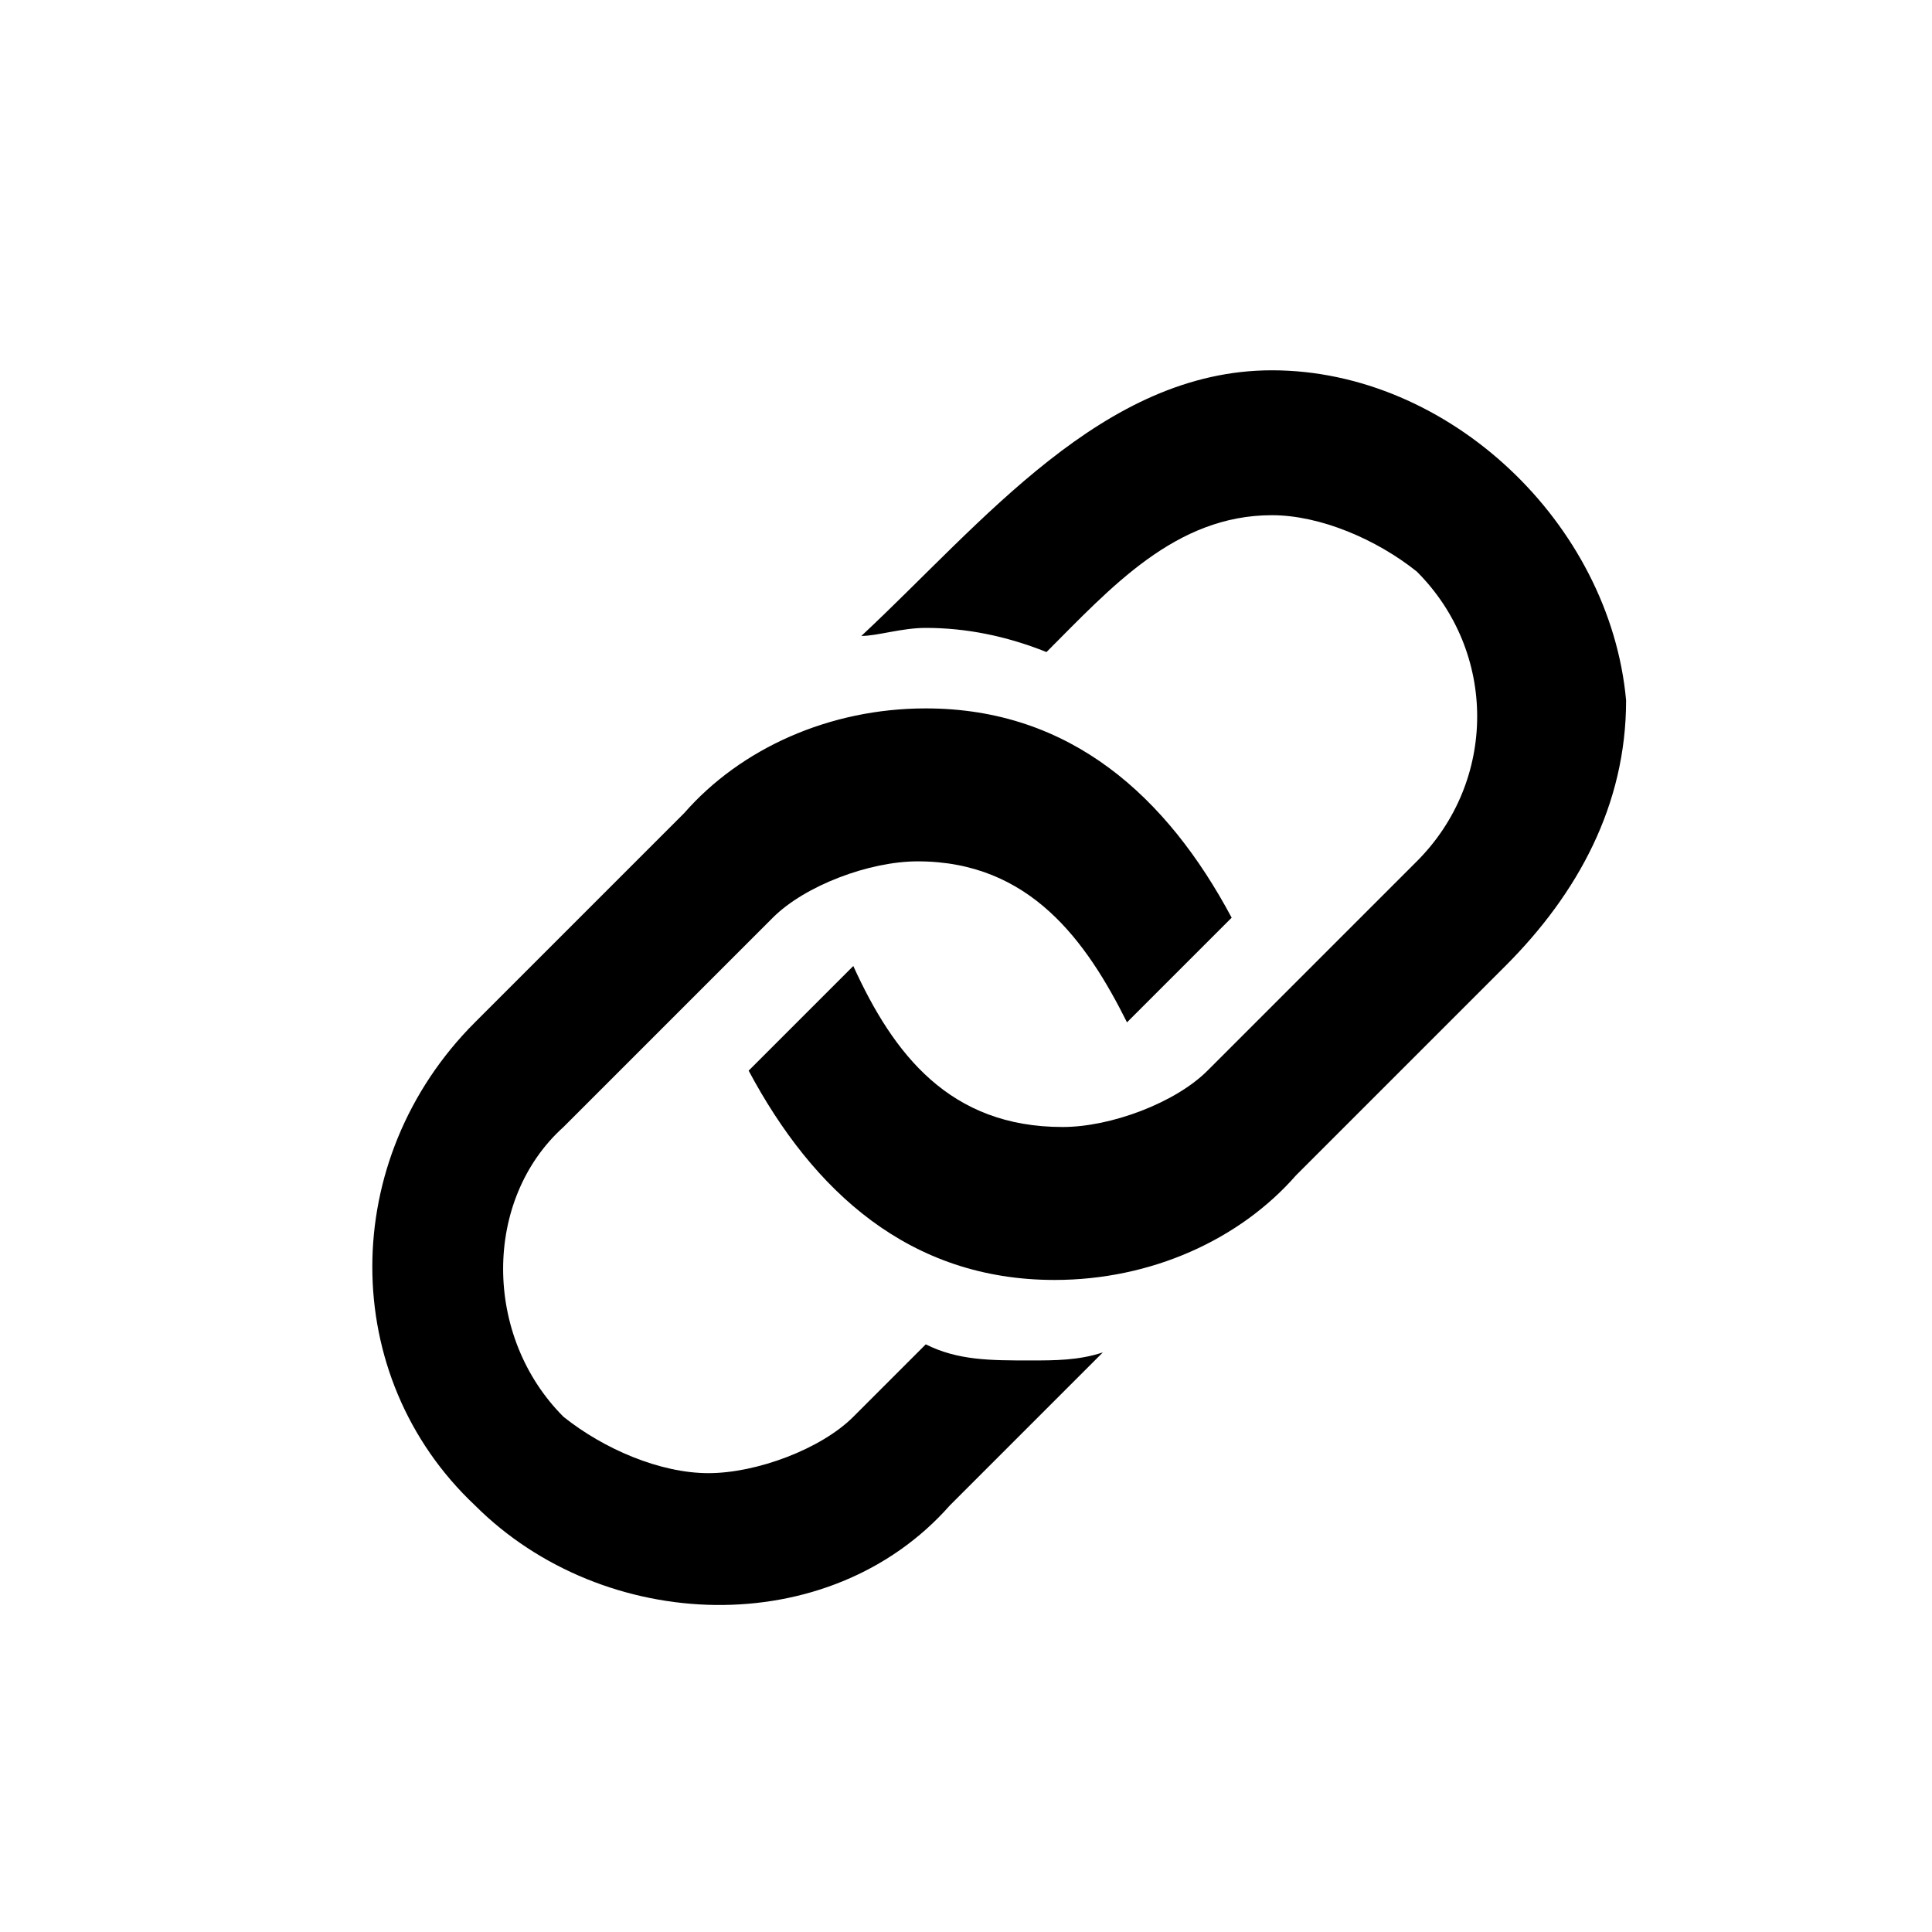
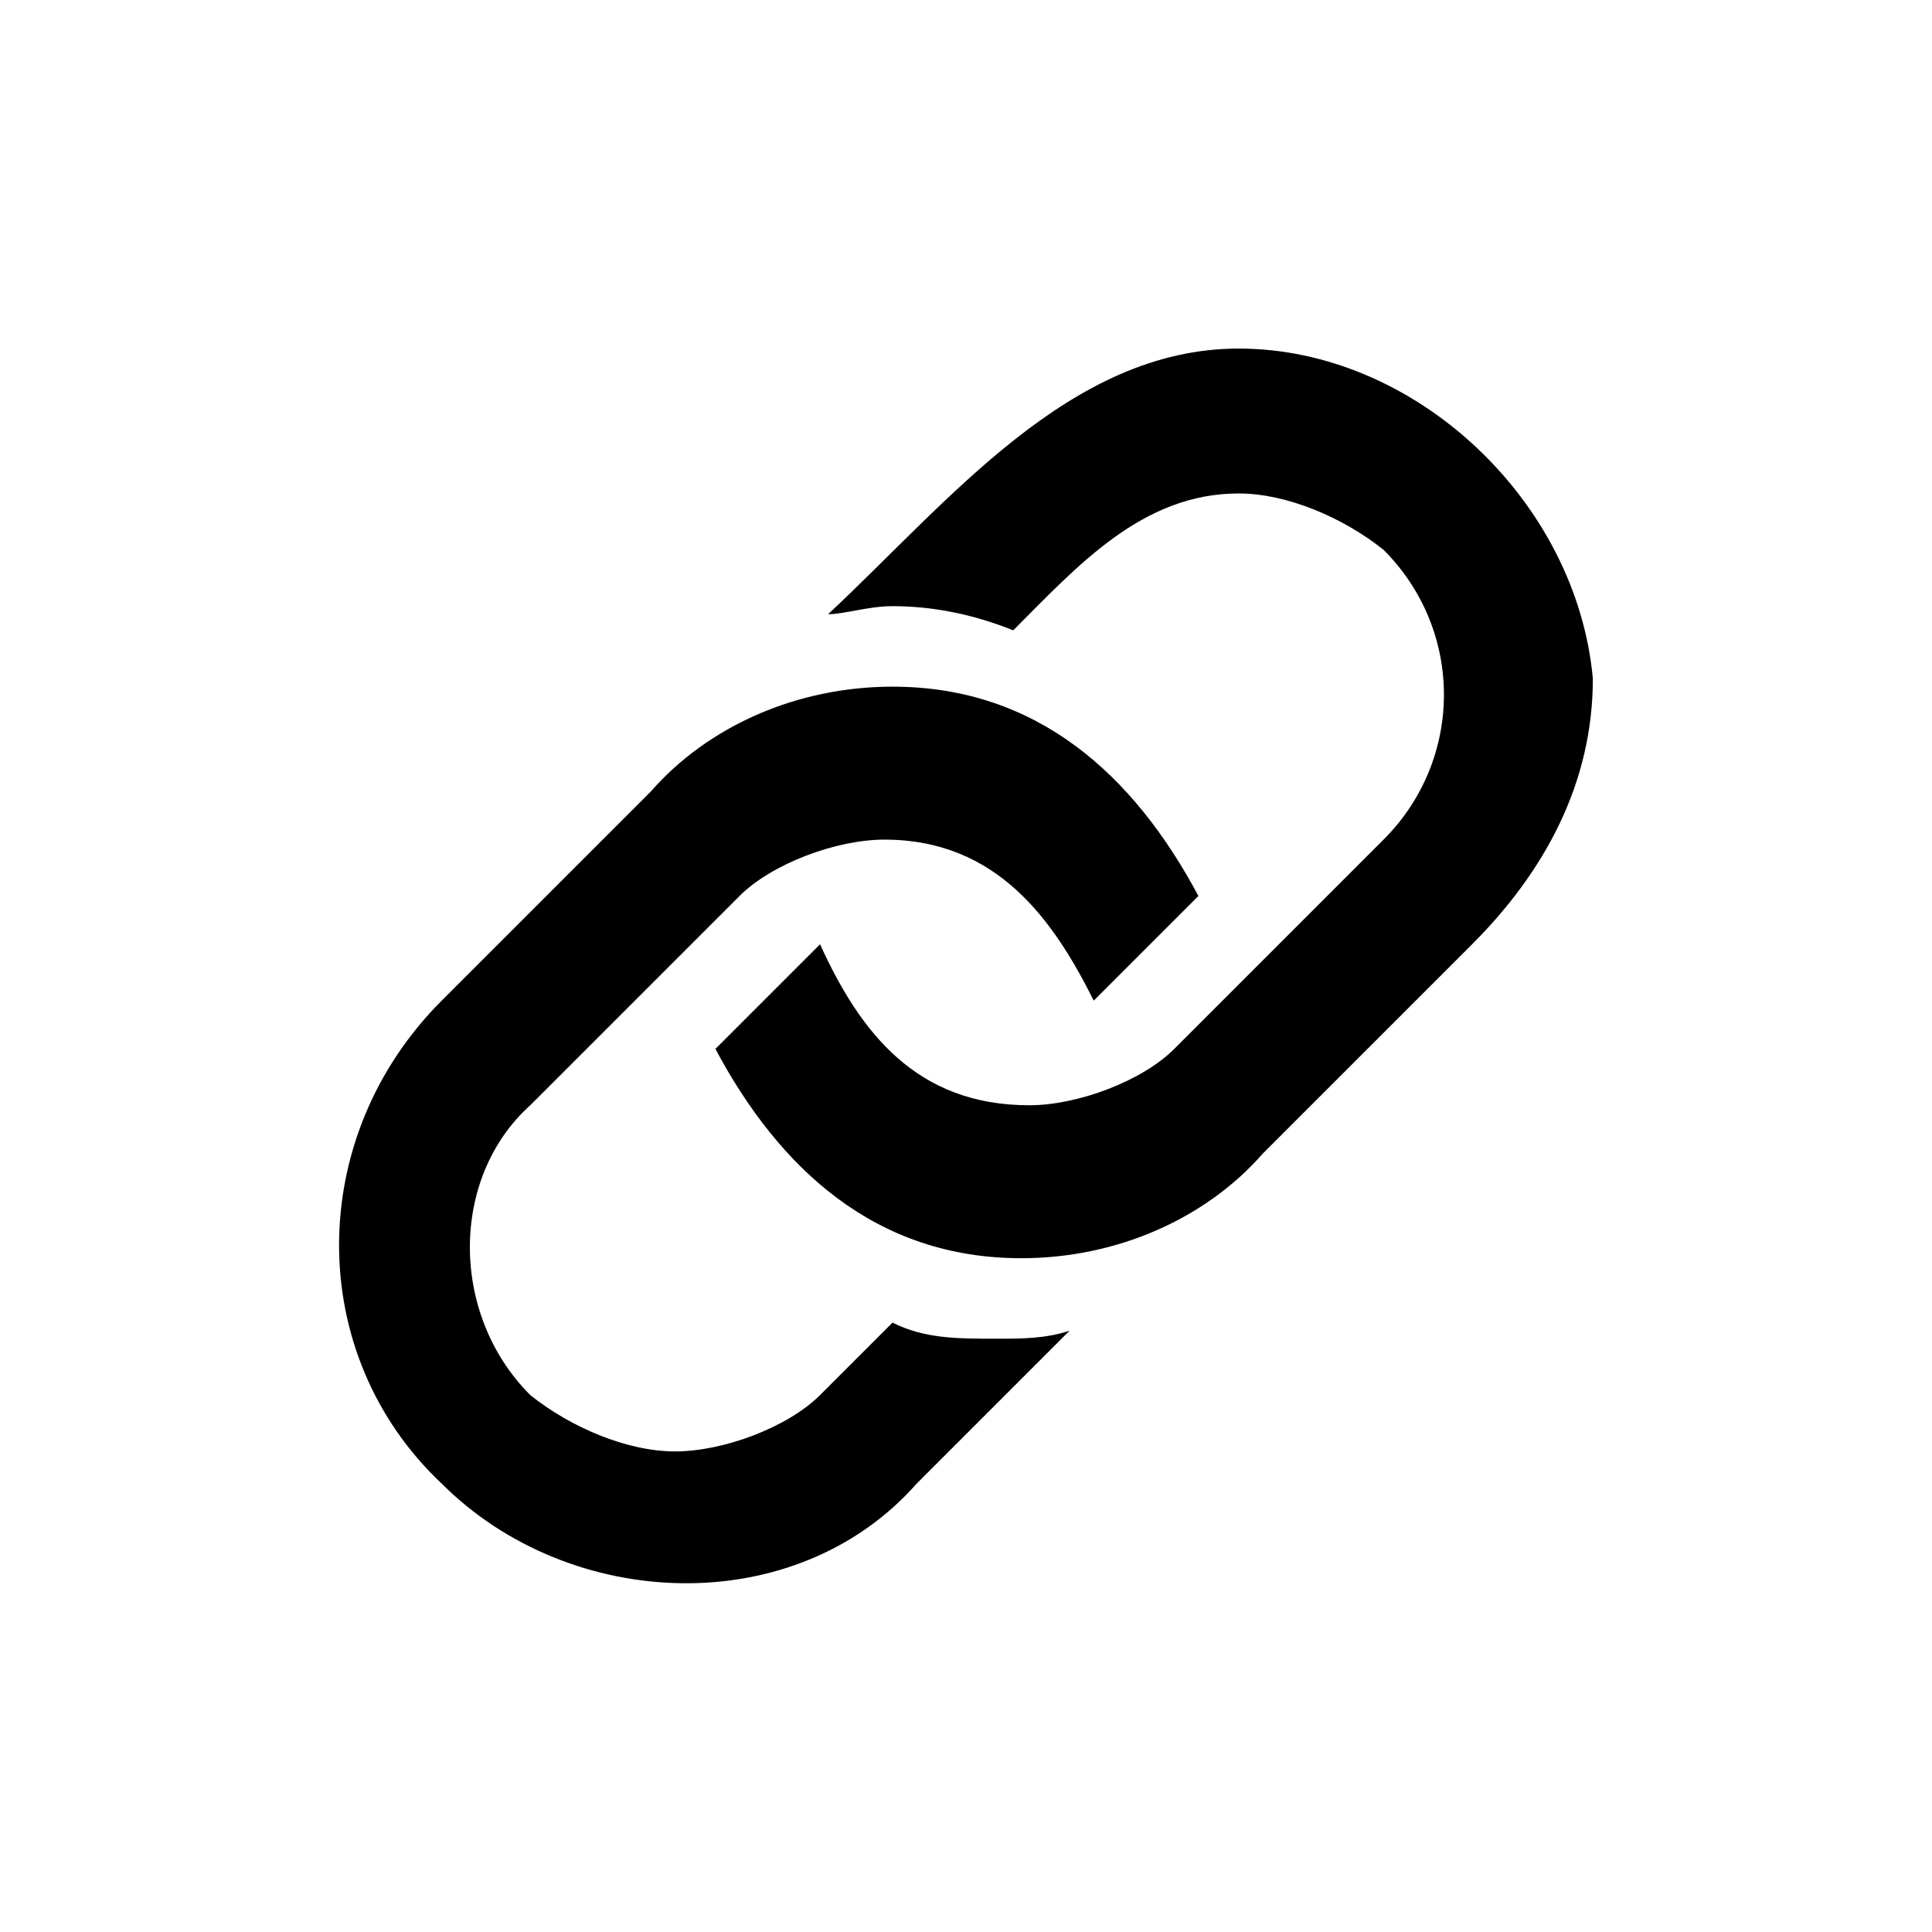
- <svg xmlns="http://www.w3.org/2000/svg" viewBox="-487 489 24 24">
-   <g>
-     <path d="M-471.2 493.6c-2.1 0-3.6 1.9-5.1 3.3.2 0 .5-.1.8-.1.5 0 1 .1 1.5.3.8-.8 1.6-1.7 2.8-1.7.6 0 1.3.3 1.8.7 1 1 1 2.6 0 3.6l-2.6 2.6c-.4.4-1.2.7-1.8.7-1.4 0-2.1-.9-2.6-2l-1.3 1.3c.8 1.5 2 2.6 3.8 2.6 1.2 0 2.3-.5 3-1.3l2.6-2.6c.9-.9 1.5-2 1.5-3.3-.2-2.2-2.2-4.1-4.4-4.1zm-4.3 12.1l-.9.9c-.4.4-1.2.7-1.8.7-.6 0-1.3-.3-1.8-.7-1-1-1-2.7 0-3.6l2.6-2.6c.4-.4 1.2-.7 1.8-.7 1.4 0 2.1 1 2.6 2l1.3-1.3c-.8-1.5-2-2.6-3.8-2.6-1.2 0-2.3.5-3 1.3l-2.6 2.6c-1.7 1.7-1.7 4.4 0 6 1.6 1.6 4.4 1.7 5.9 0l1.9-1.9c-.3.1-.6.1-.9.1-.5 0-.9 0-1.3-.2z" />
+ <svg xmlns="http://www.w3.org/2000/svg" viewBox="0 0 24 24" id="svg3095">
+   <g id="g3097">
+     <path d="M15.387 4.33c-2.1 0-3.6 1.9-5.1 3.3.2 0 .5-.1.8-.1.5 0 1 .1 1.5.3.8-.8 1.6-1.7 2.8-1.7.6 0 1.3.3 1.8.7 1 1 1 2.6 0 3.6l-2.6 2.6c-.4.4-1.2.7-1.8.7-1.4 0-2.1-.9-2.6-2l-1.3 1.3c.8 1.5 2 2.6 3.8 2.6 1.2 0 2.3-.5 3-1.3l2.6-2.6c.9-.9 1.5-2 1.5-3.3-.2-2.2-2.2-4.1-4.4-4.1zm-4.3 12.1l-.9.9c-.4.4-1.2.7-1.8.7-.6 0-1.3-.3-1.8-.7-1-1-1-2.7 0-3.6l2.6-2.6c.4-.4 1.2-.7 1.8-.7 1.4 0 2.1 1 2.6 2l1.3-1.3c-.8-1.5-2-2.6-3.8-2.6-1.2 0-2.3.5-3 1.3l-2.6 2.6c-1.7 1.7-1.7 4.4 0 6 1.6 1.6 4.4 1.7 5.9 0l1.9-1.9c-.3.1-.6.1-.9.1-.5 0-.9 0-1.3-.2z" id="path3099" />
  </g>
</svg>
